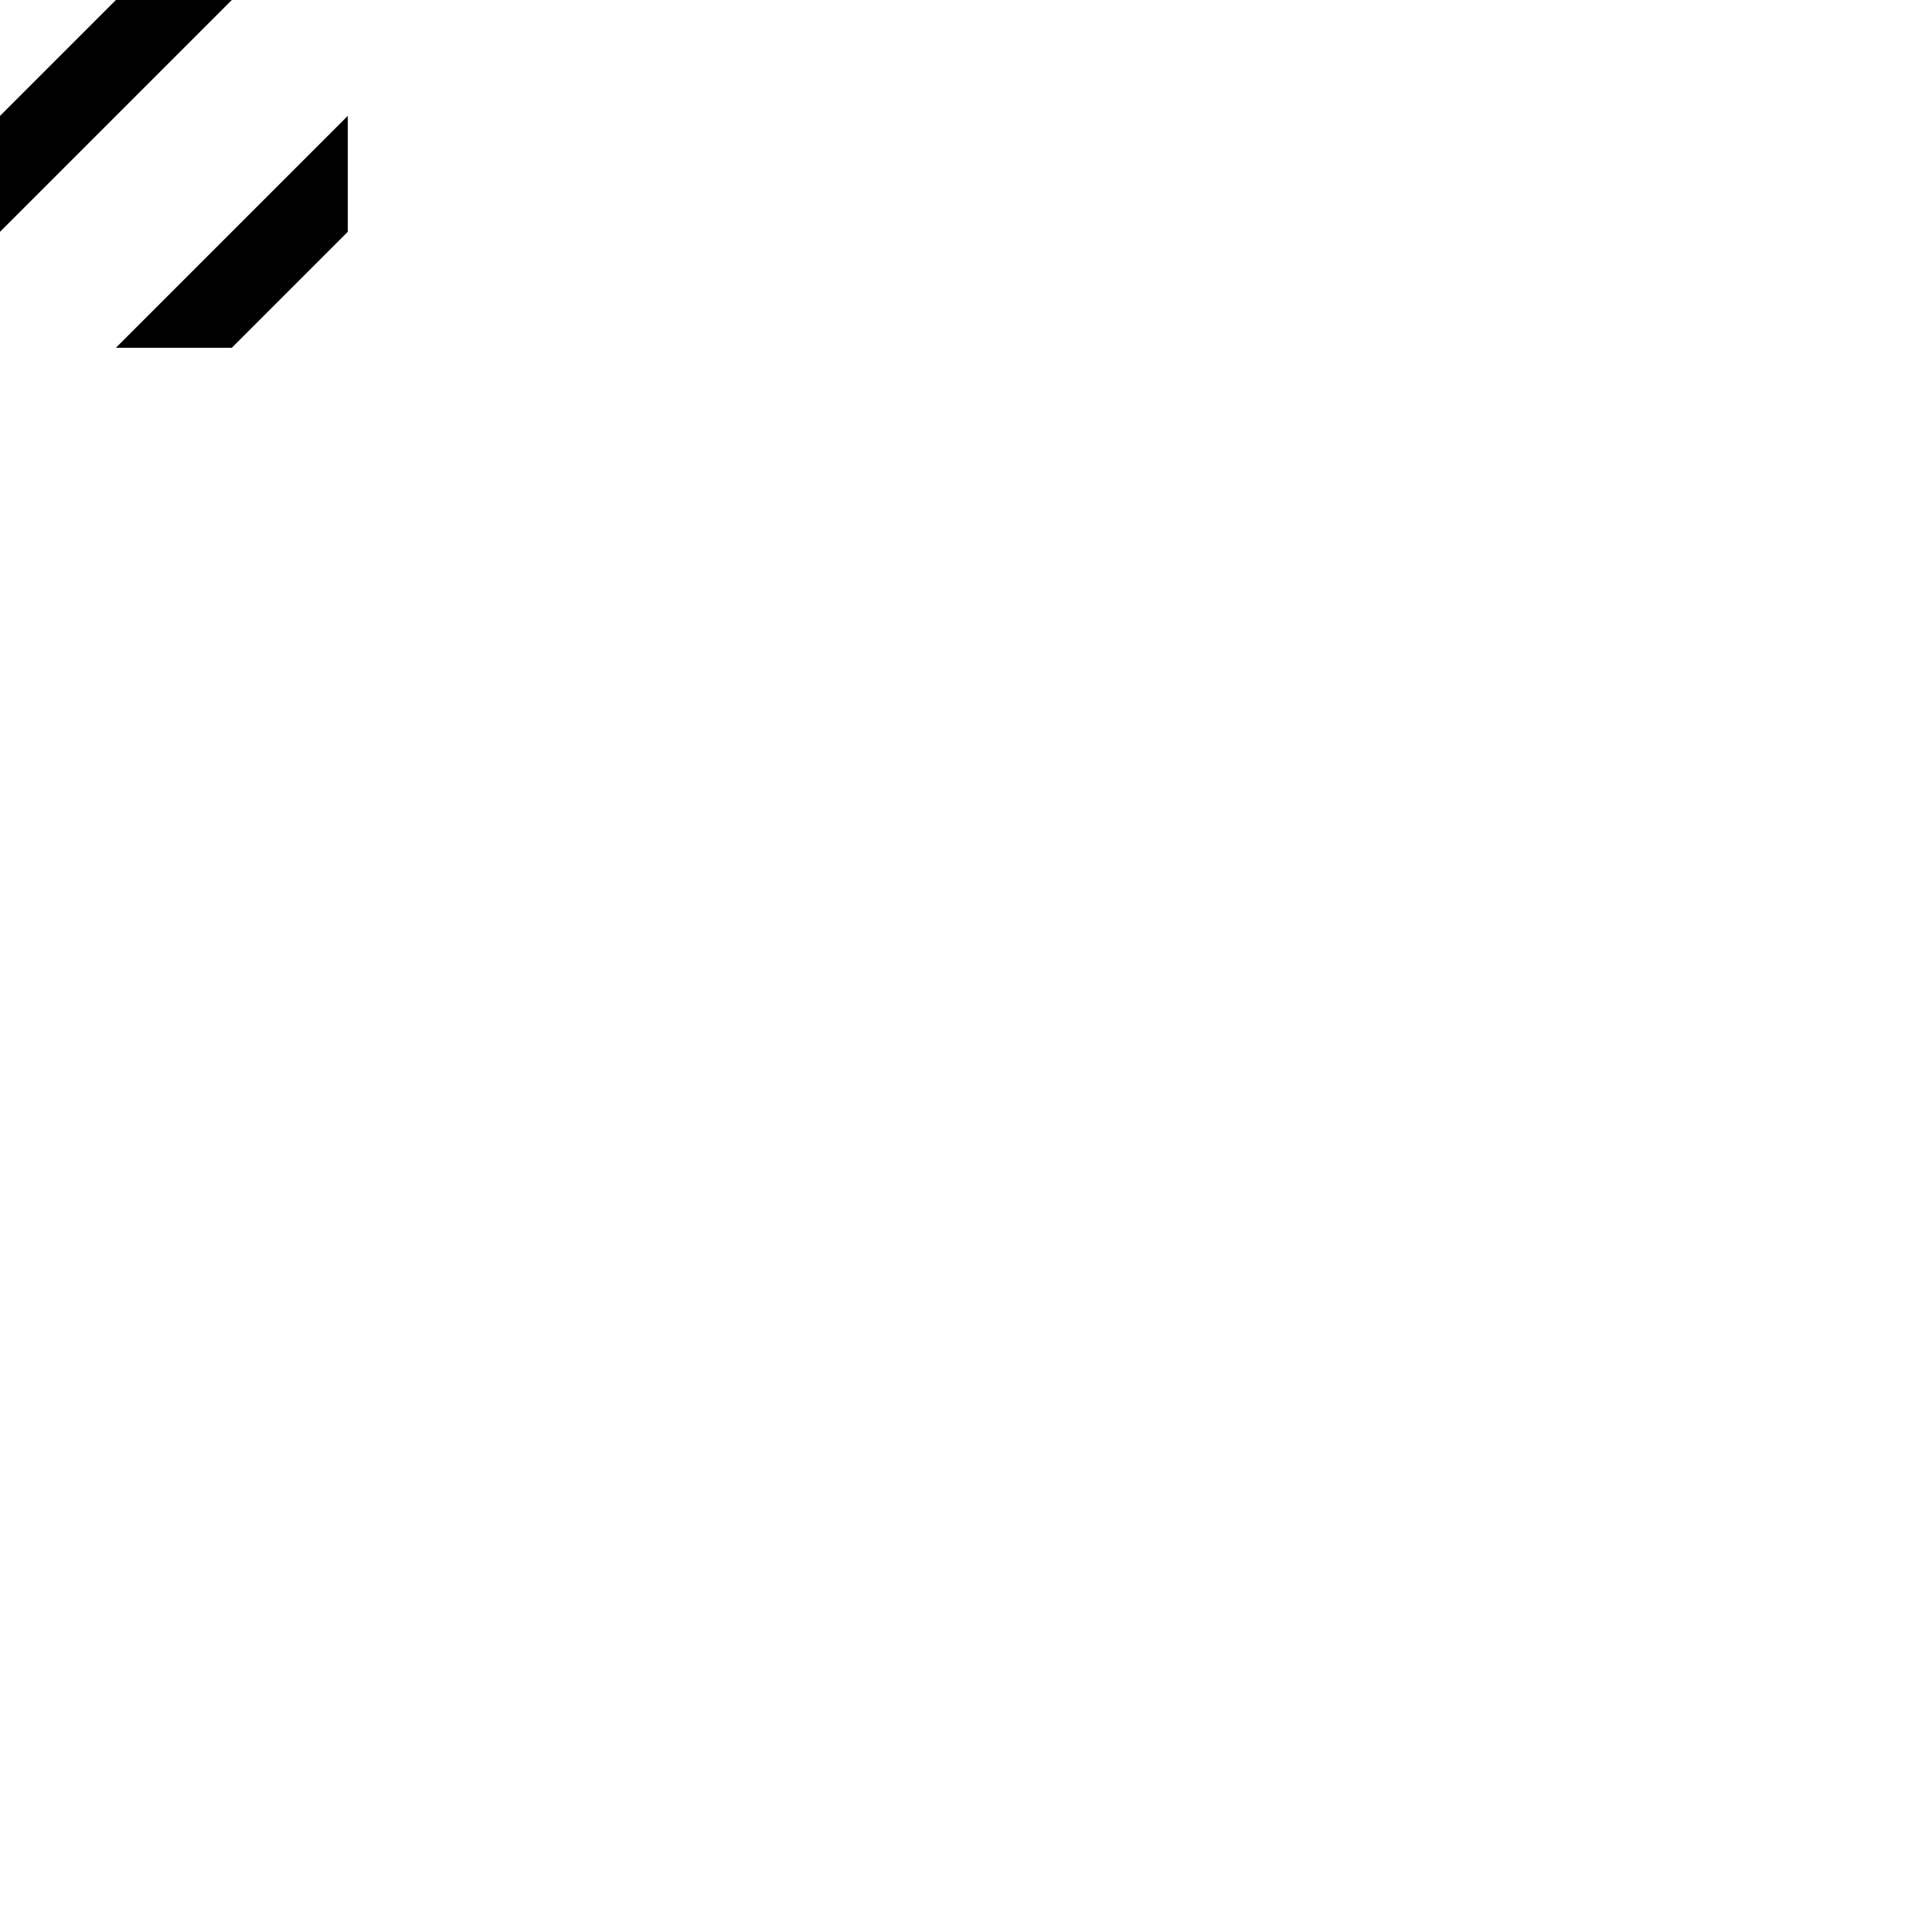
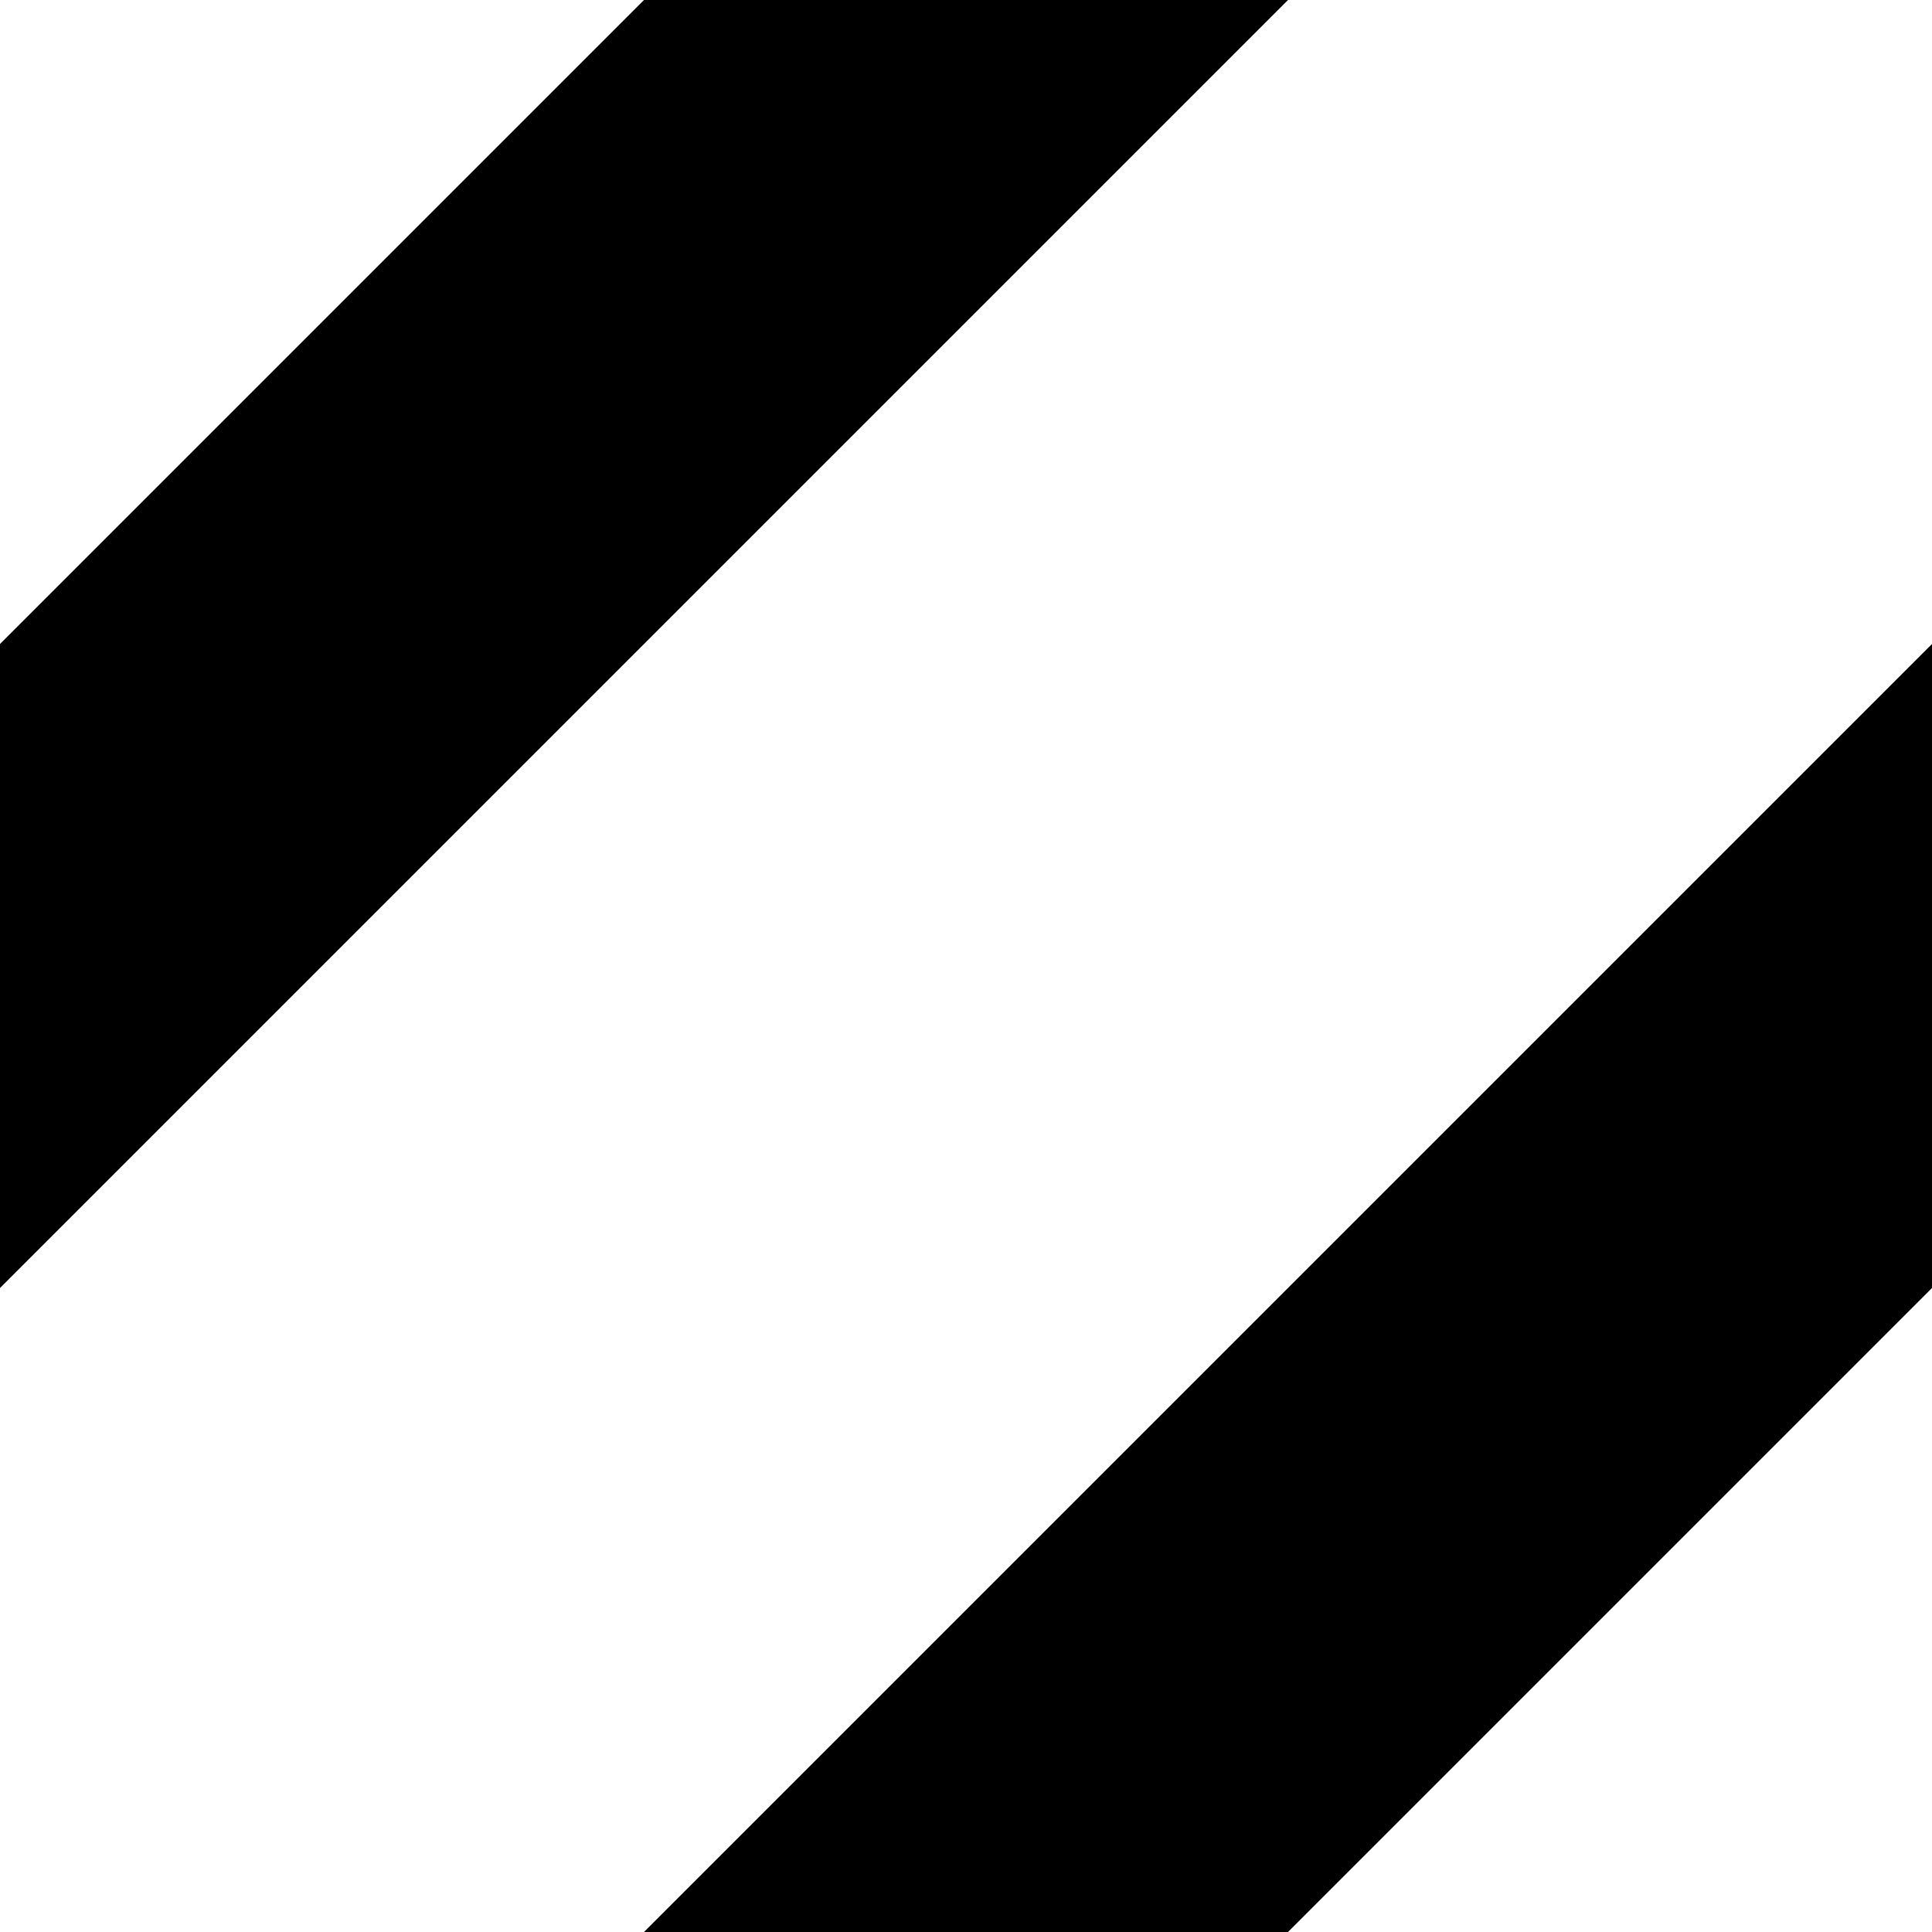
- <svg xmlns="http://www.w3.org/2000/svg" width="100%" height="100%" viewBox="0 0 200 200" version="1.1" xml:space="preserve" style="fill-rule:evenodd;clip-rule:evenodd;stroke-linejoin:round;stroke-miterlimit:2;">
-   <g id="homeBackround">
-     <path d="M36,12l-24,24l12,0l12,-12l-0,-12Z" style="fill:currentColor;" />
-     <path d="M12,0l-12,12l0,12l24,-24l-12,0Z" style="fill:currentColor;" />
+ <svg xmlns="http://www.w3.org/2000/svg" width="100%" height="100%" viewBox="0 0 15 15" version="1.1">
+   <g id="homeBackground">
+     <path d="M15,5l-10,10h5l5,-5v-5Z" style="fill:currentColor;" />
+     <path d="M5,0l-5,5v5l10,-10h-5Z" style="fill:currentColor;" />
  </g>
</svg>
